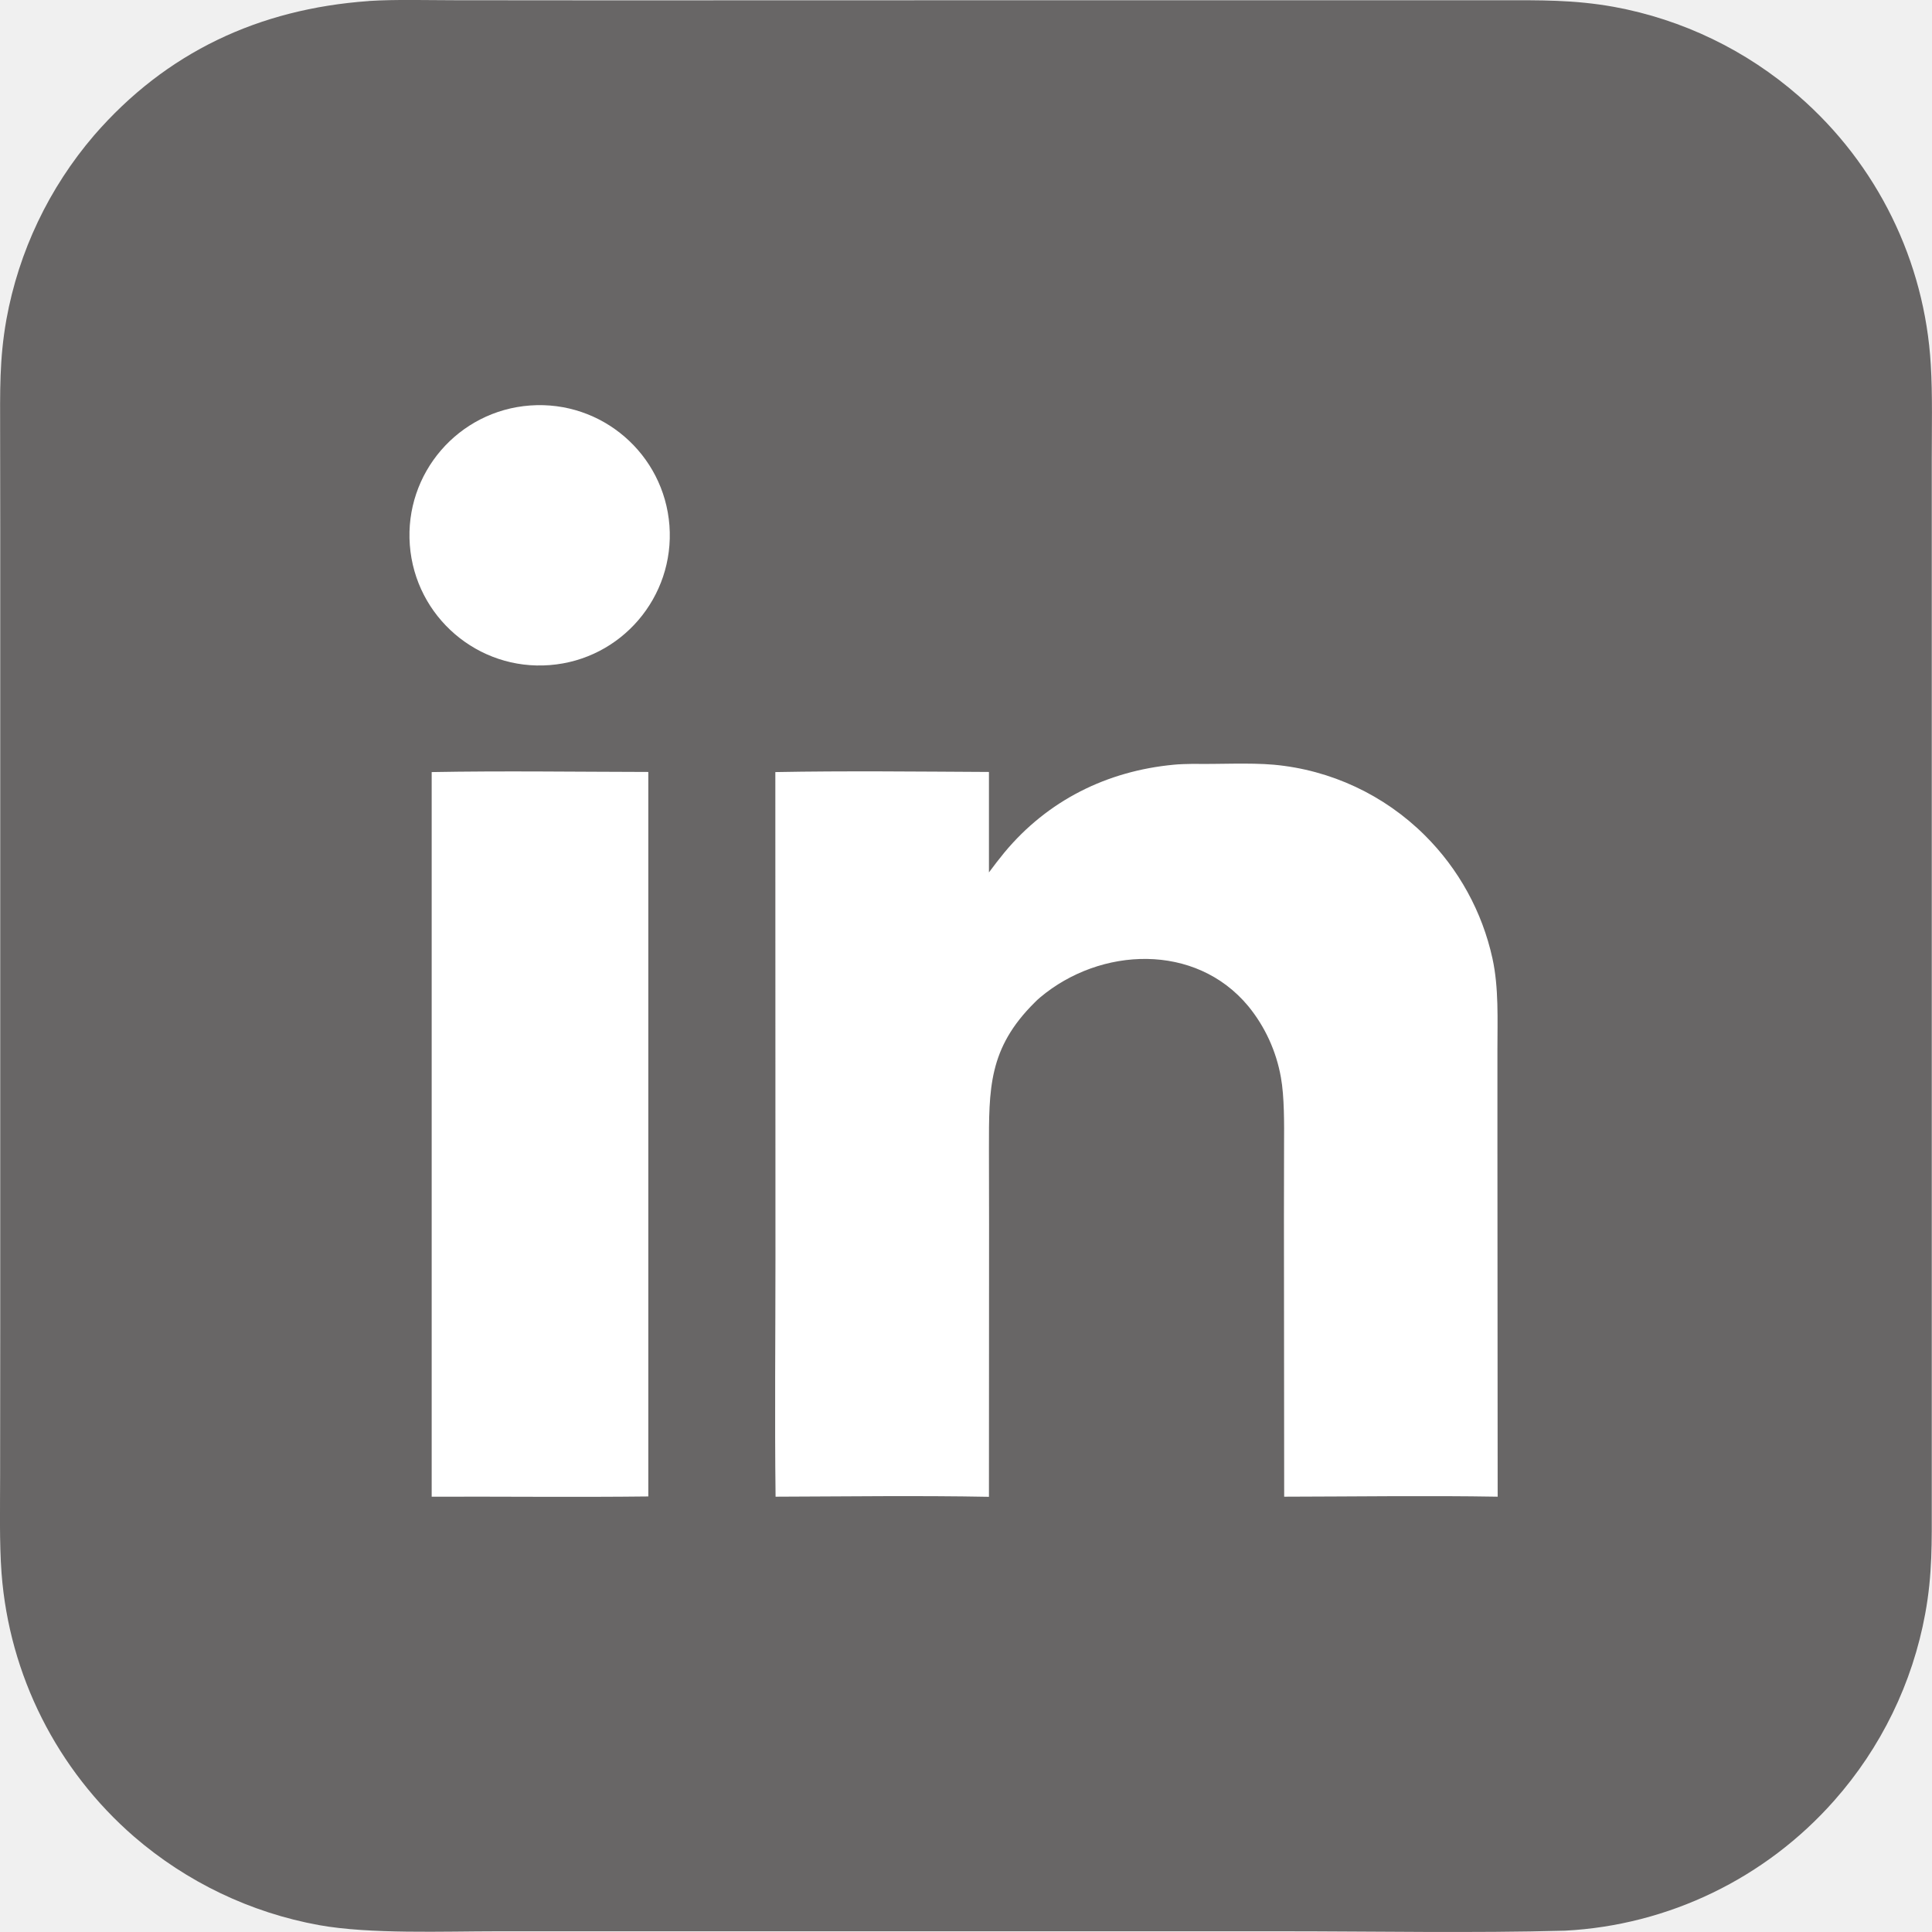
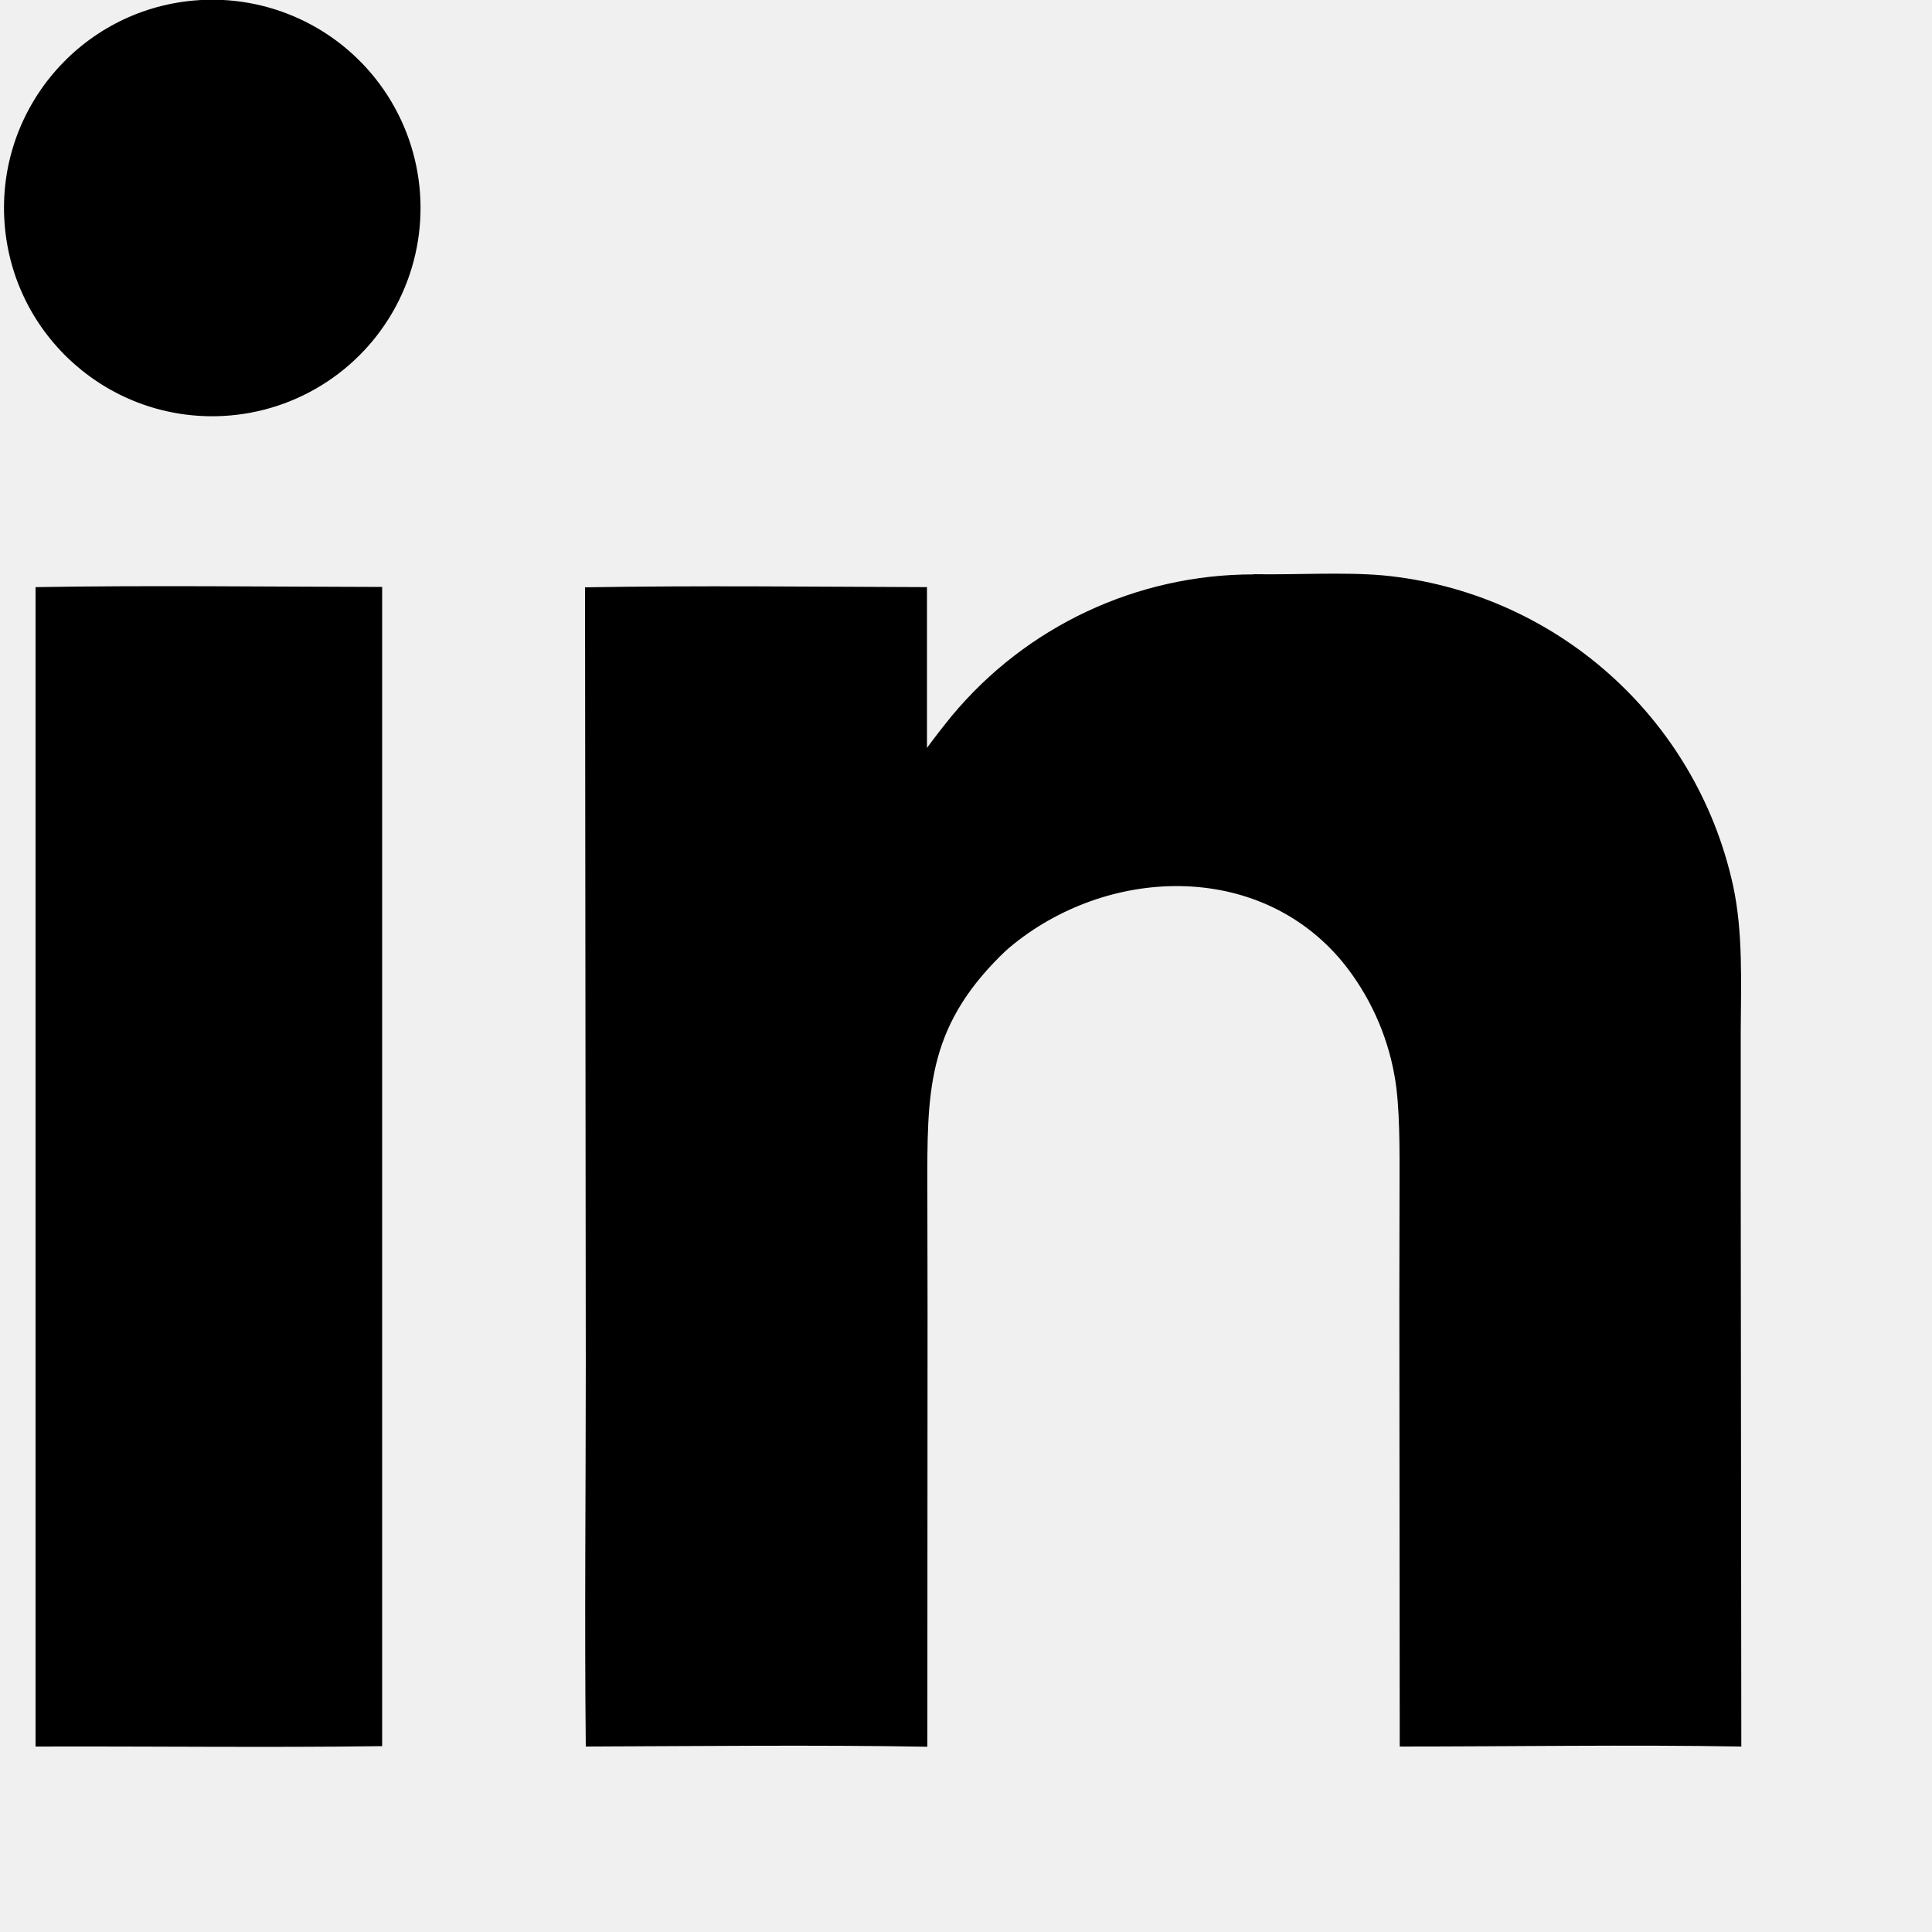
- <svg xmlns="http://www.w3.org/2000/svg" width="16" height="16" viewBox="0 0 16 16" fill="none">
-   <path d="M3.05 0.009L3.058 0.008C3.27 -0.006 3.555 0.002 3.772 0.002L5.024 0.003L8.925 0.002L11.637 0.002L12.416 0.002C12.752 0.002 13.033 -0.003 13.367 0.057C13.934 0.161 14.462 0.416 14.896 0.795C15.546 1.36 15.94 2.162 15.99 3.021C16.005 3.267 15.998 3.562 15.998 3.811L15.998 5.088V9.066L15.998 11.686L15.998 12.439C15.998 12.768 16.004 13.037 15.944 13.363C15.839 13.938 15.578 14.474 15.19 14.912C14.622 15.555 13.819 15.944 12.961 15.989C12.201 16.01 11.377 15.994 10.612 15.994H6.287L4.121 15.994C3.675 15.994 3.064 16.019 2.642 15.943C2.075 15.84 1.547 15.587 1.111 15.211C0.472 14.657 0.077 13.873 0.013 13.03C-0.006 12.777 0.001 12.48 0.001 12.222L0.002 11.004L0.002 7.141L0.002 4.369L0.001 3.579C0.001 3.246 -0.006 2.977 0.053 2.646C0.155 2.082 0.406 1.556 0.779 1.121C1.377 0.431 2.146 0.074 3.05 0.009Z" fill="#686666" />
-   <path d="M9.881 6.326C10.091 6.33 10.342 6.315 10.549 6.333C11.021 6.376 11.463 6.583 11.799 6.917C12.08 7.196 12.275 7.55 12.36 7.938C12.413 8.18 12.401 8.446 12.401 8.694V9.447L12.403 12.395C11.823 12.385 11.217 12.394 10.635 12.395L10.633 10.081L10.634 9.479C10.635 9.316 10.637 9.081 10.608 8.923C10.57 8.707 10.477 8.503 10.338 8.333C9.901 7.806 9.113 7.84 8.613 8.261C8.597 8.274 8.583 8.288 8.568 8.303C8.185 8.683 8.19 9.016 8.19 9.515L8.191 10.141L8.19 12.396C7.614 12.385 7 12.393 6.423 12.395C6.415 11.743 6.422 11.074 6.422 10.421L6.421 6.394C6.999 6.383 7.61 6.39 8.19 6.393V7.225C8.231 7.169 8.274 7.114 8.318 7.06C8.676 6.629 9.167 6.385 9.721 6.333C9.755 6.329 9.845 6.326 9.881 6.326ZM5.369 6.393V12.393C4.776 12.4 4.169 12.393 3.575 12.395V6.394C4.162 6.383 4.78 6.392 5.369 6.393ZM4.391 3.358C4.984 3.315 5.499 3.76 5.544 4.352C5.588 4.944 5.146 5.462 4.553 5.508C3.959 5.555 3.439 5.109 3.394 4.514C3.349 3.919 3.796 3.401 4.391 3.358Z" fill="white" />
+ <svg xmlns="http://www.w3.org/2000/svg" width="10" height="10" fill="currentColor" viewBox="0 0 10 10">
+   <path d="M6.49 2.972c.21.004.46-.012.667.006A2.055 2.055 0 0 1 8.97 4.582c.053.244.041.509.04.758v.753l.003 2.947c-.58-.01-1.186 0-1.768 0l-.002-2.314.001-.602c0-.163.003-.398-.026-.556a1.291 1.291 0 0 0-.27-.59c-.437-.527-1.225-.493-1.725-.072a.879.879 0 0 0-.045.042c-.383.38-.379.713-.378 1.212l.001.626L4.8 9.041c-.576-.01-1.19-.003-1.768-.001-.007-.652 0-1.32 0-1.974L3.028 3.04c.578-.01 1.19-.003 1.77-.001v.832c.041-.056.084-.111.128-.165a2.03 2.03 0 0 1 1.562-.733Zm-4.512.066v6c-.593.008-1.2 0-1.794.002V3.039c.587-.01 1.205-.002 1.794-.001ZM1 .003a1.078 1.078 0 1 1 .155 2.15A1.078 1.078 0 0 1 1 .003Z" />
</svg>
